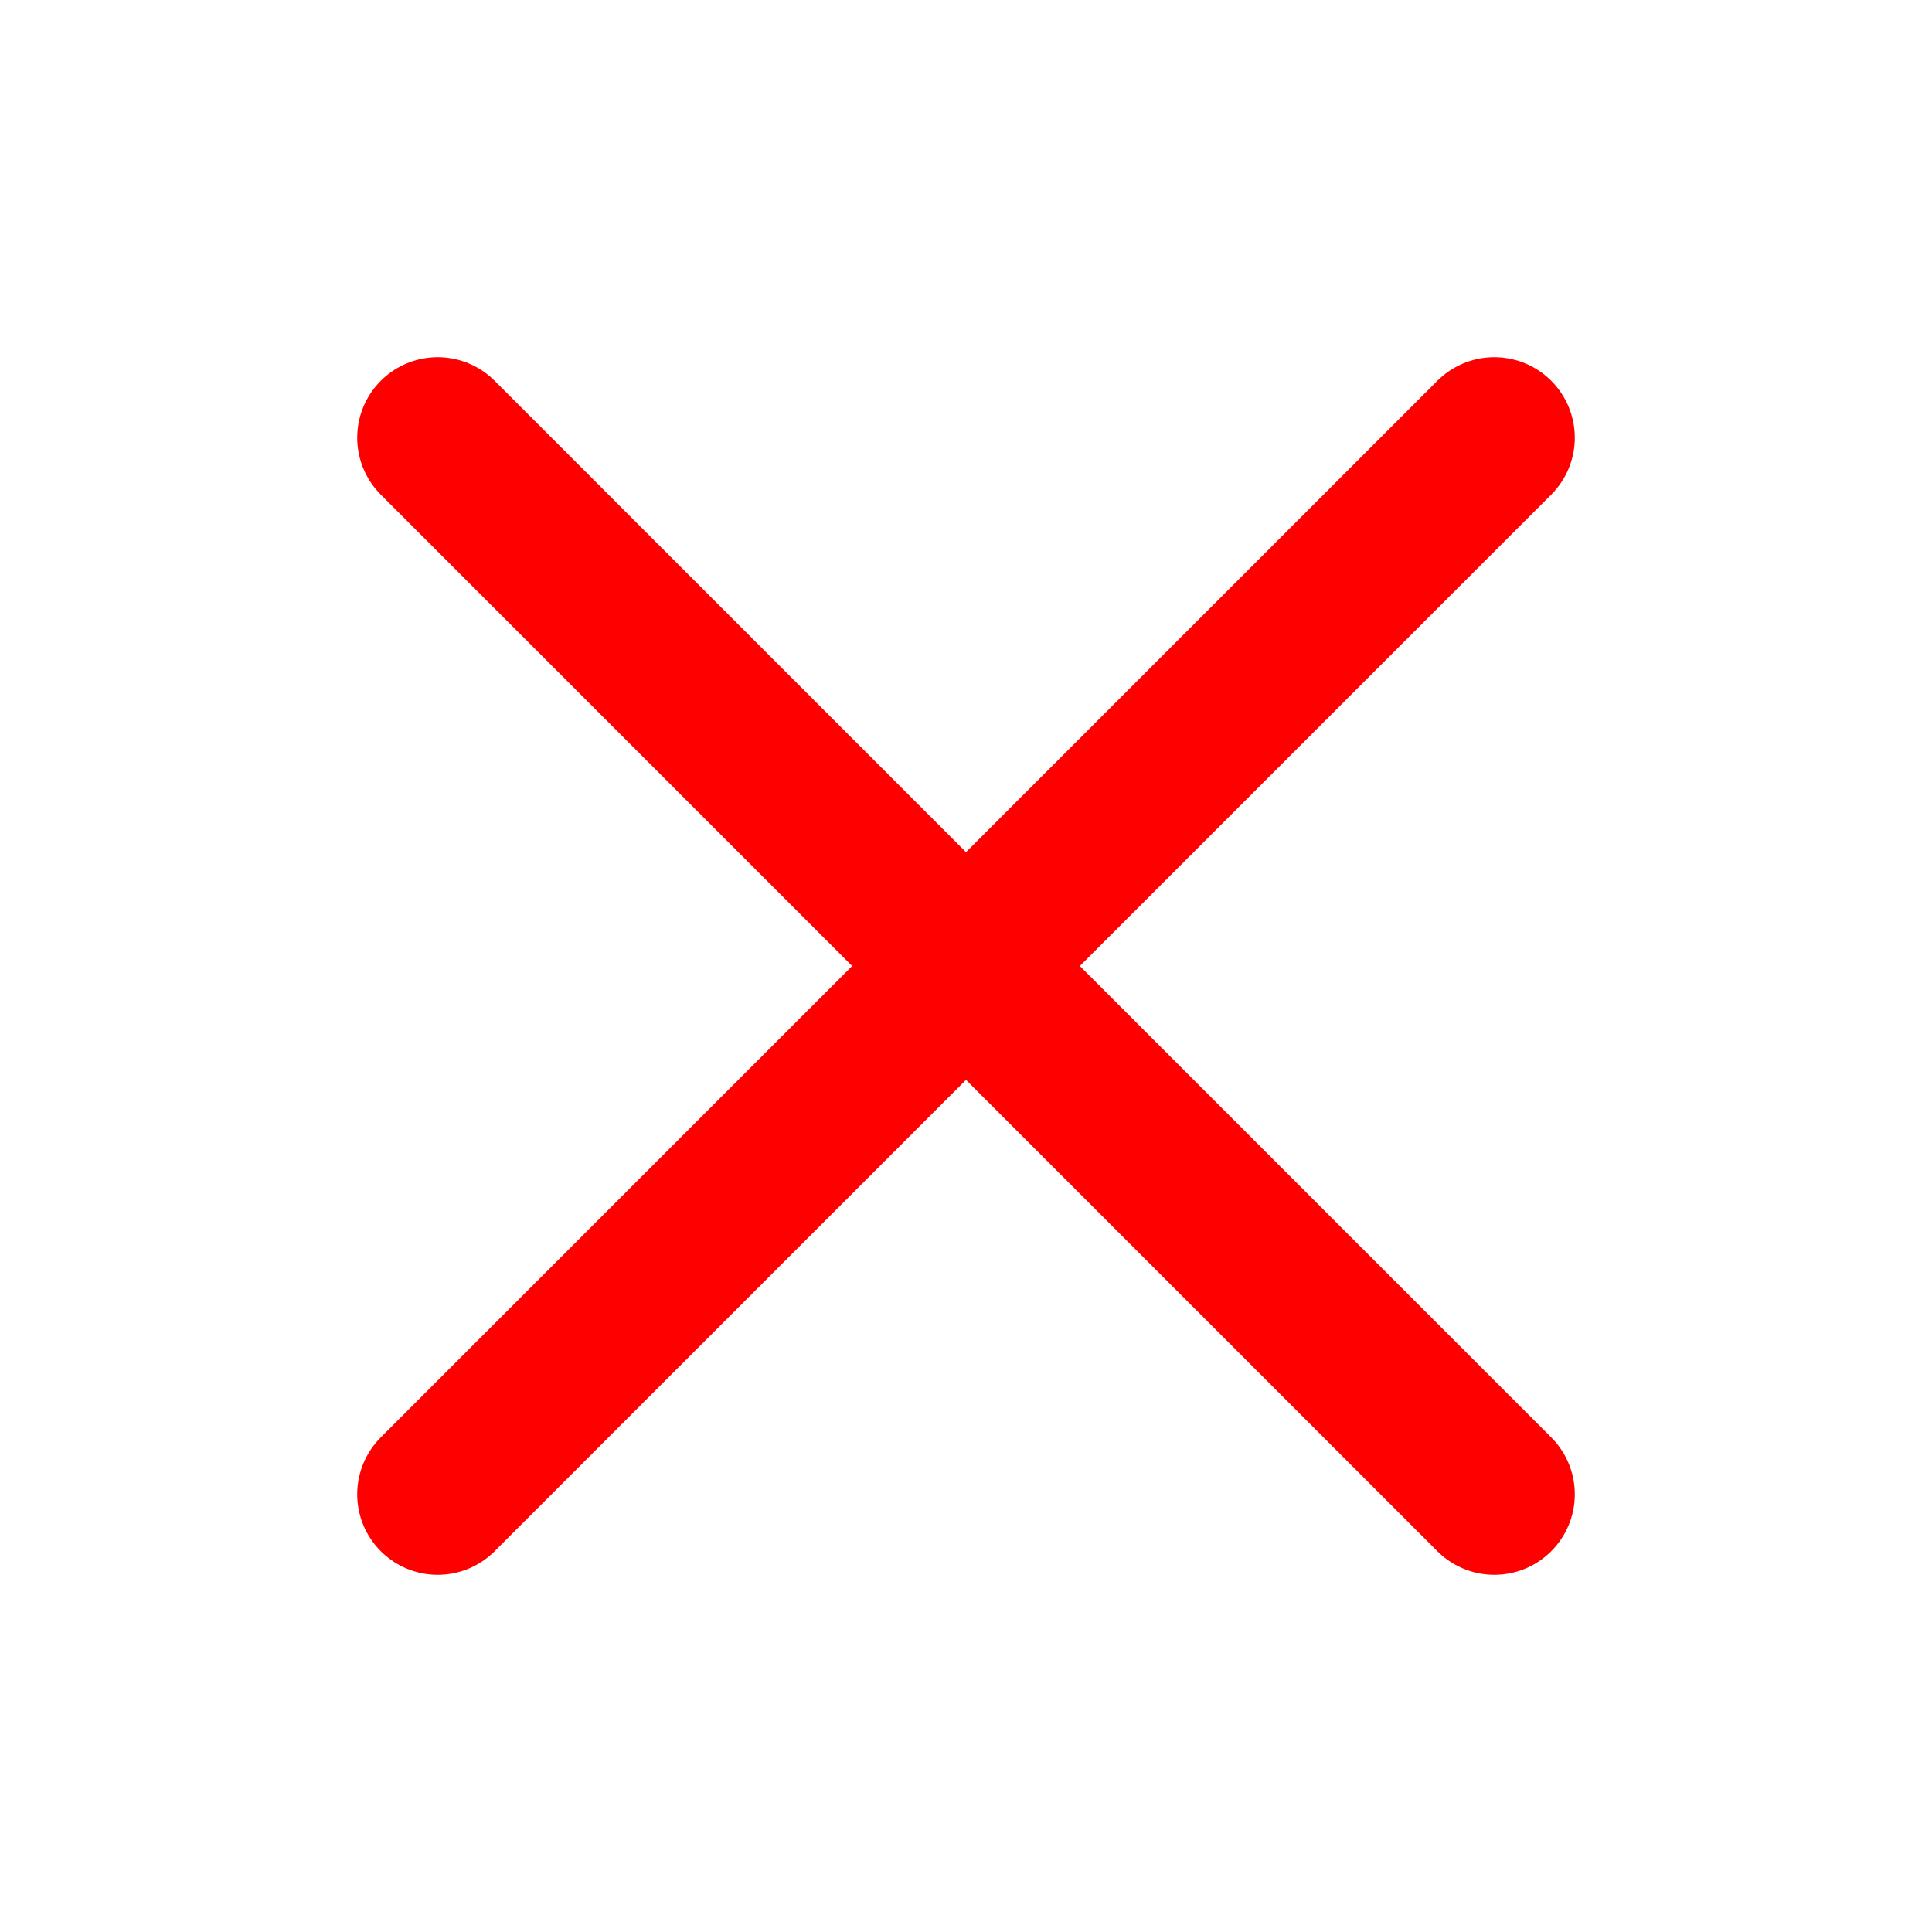
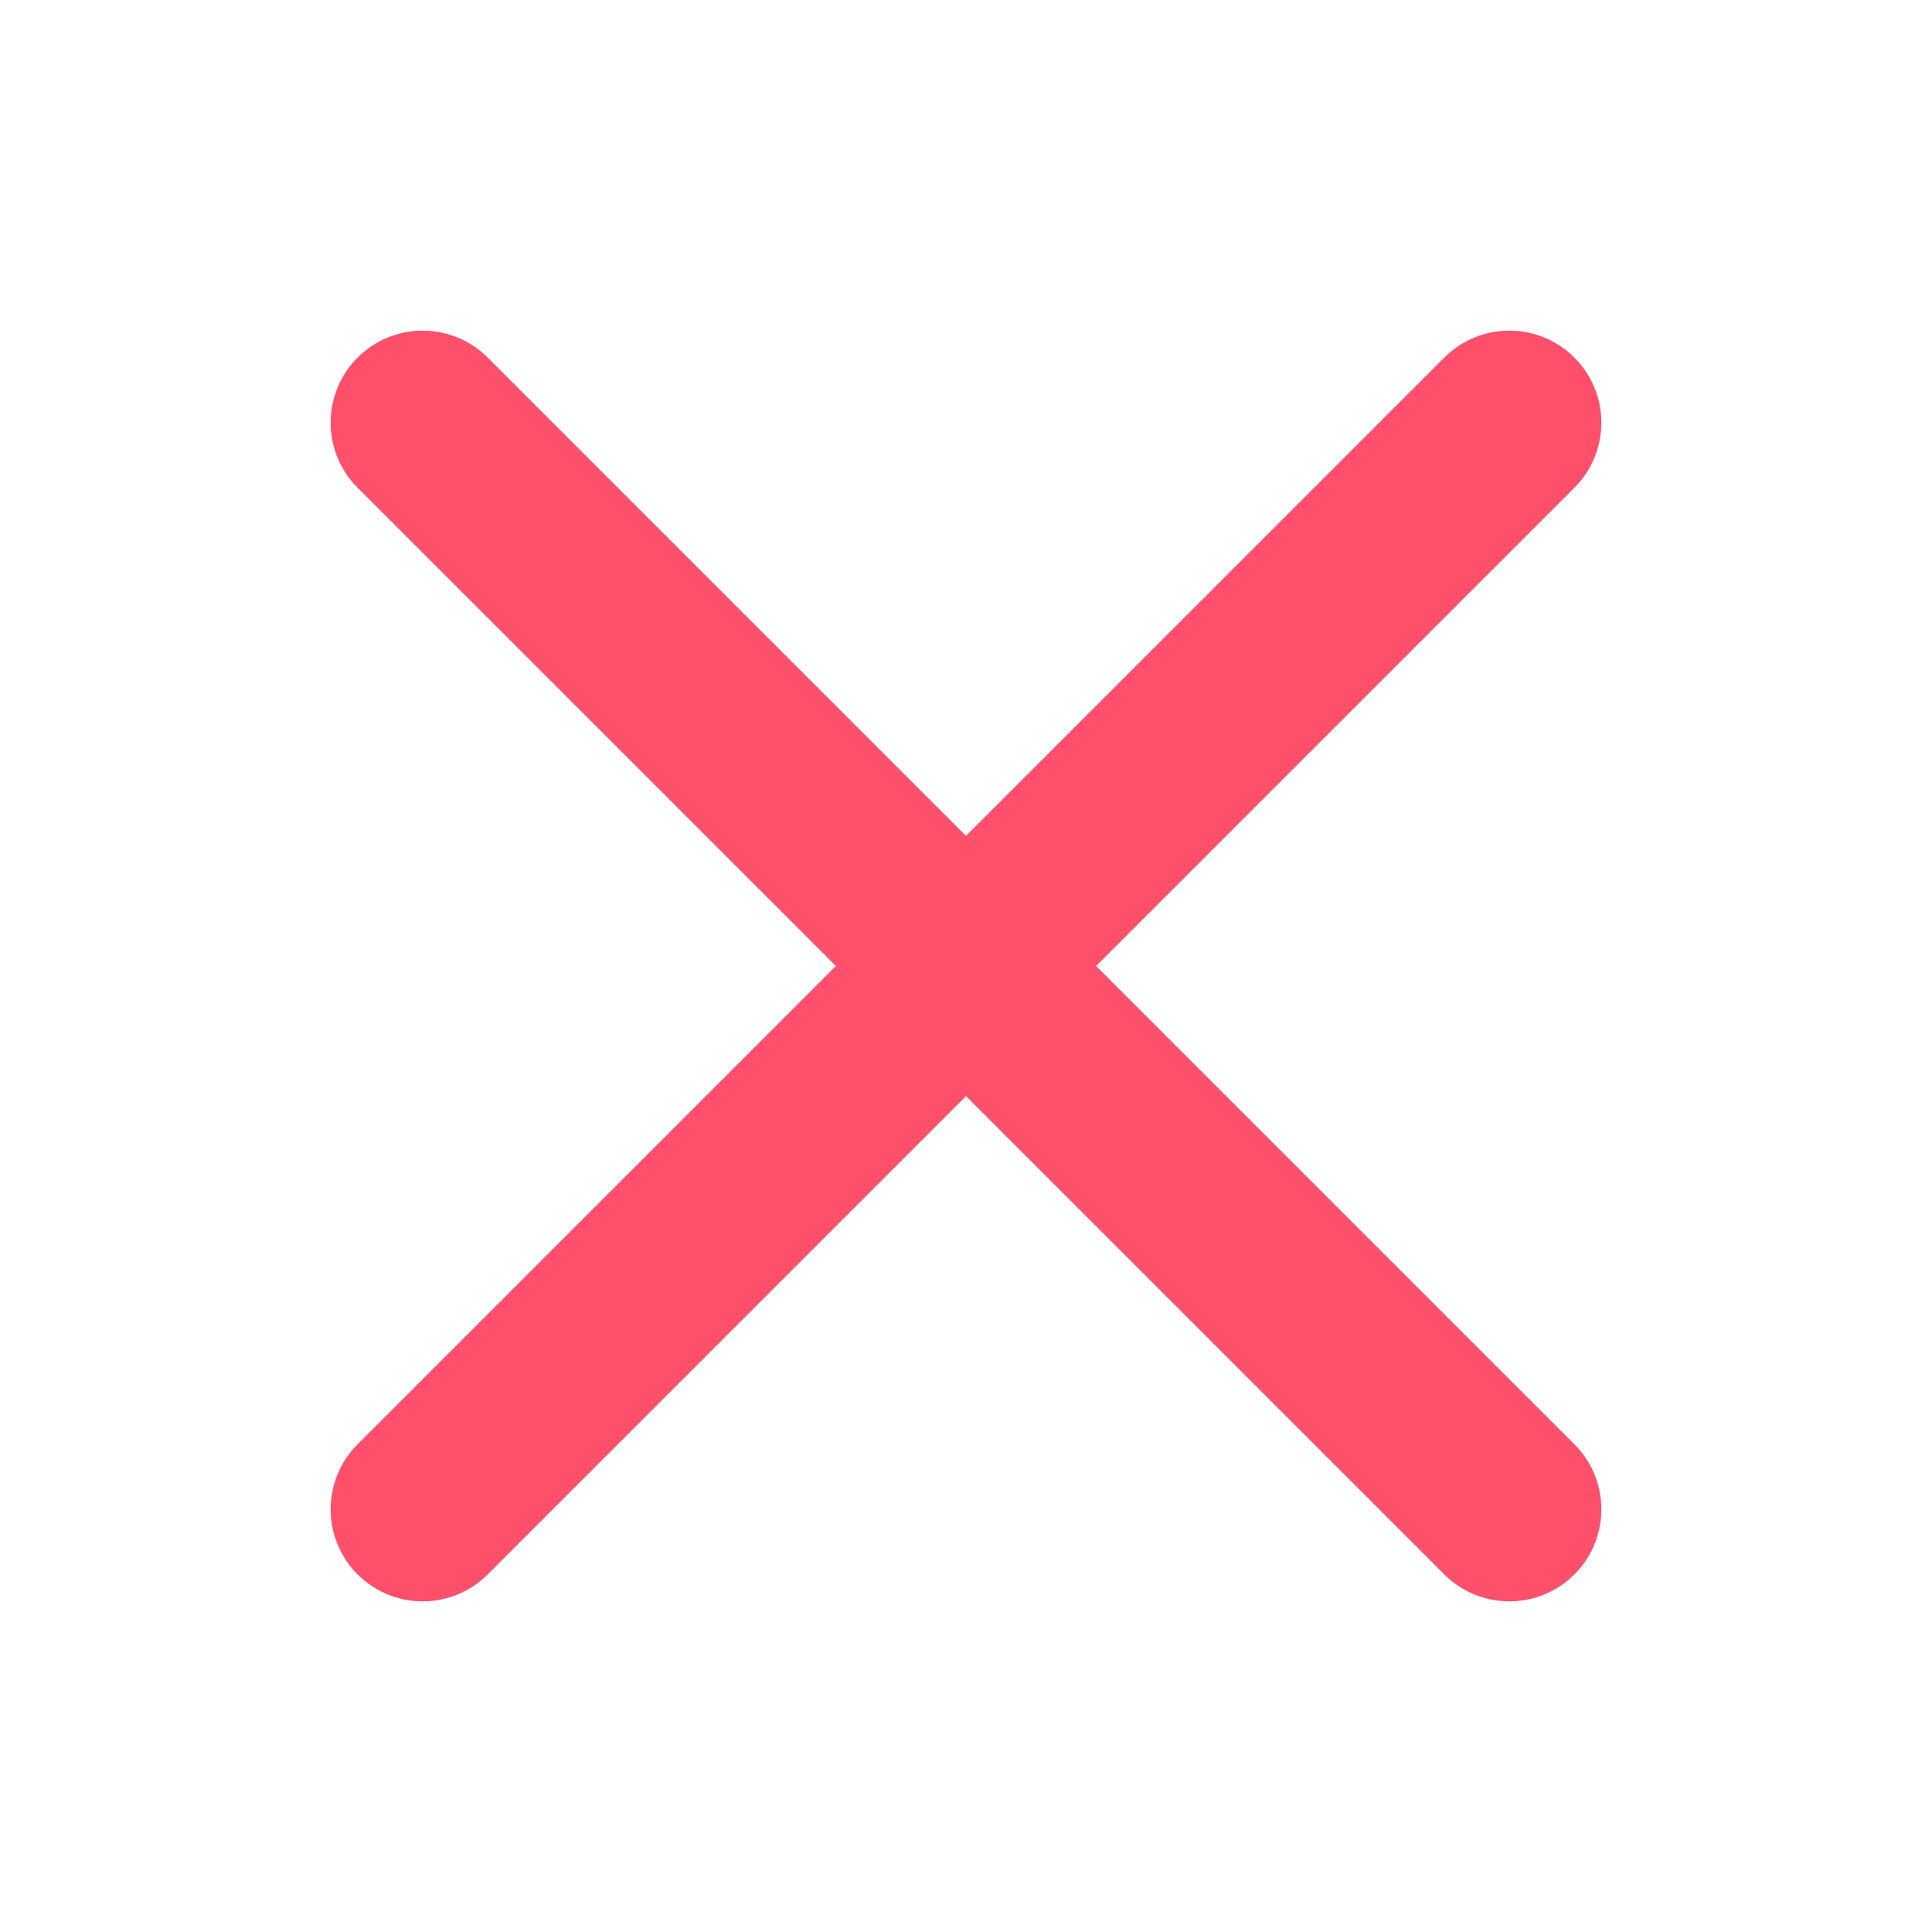
- <svg xmlns="http://www.w3.org/2000/svg" width="36" height="36" viewBox="0 0 36 36" fill="none">
-   <path d="M8.156 8.156L27.844 27.844" stroke="#FF0000" stroke-width="3" stroke-linecap="round" stroke-linejoin="round" />
-   <path d="M8.156 27.844L27.844 8.156" stroke="#FF0000" stroke-width="3" stroke-linecap="round" stroke-linejoin="round" />
+ <svg xmlns="http://www.w3.org/2000/svg" width="42" height="42" viewBox="0 0 42 42" fill="none">
+   <path d="M9.188 9.188L32.812 32.812" stroke="#FE506B" stroke-width="4" stroke-linecap="round" stroke-linejoin="round" />
+   <path d="M9.188 32.812L32.812 9.188" stroke="#FE506B" stroke-width="4" stroke-linecap="round" stroke-linejoin="round" />
</svg>
